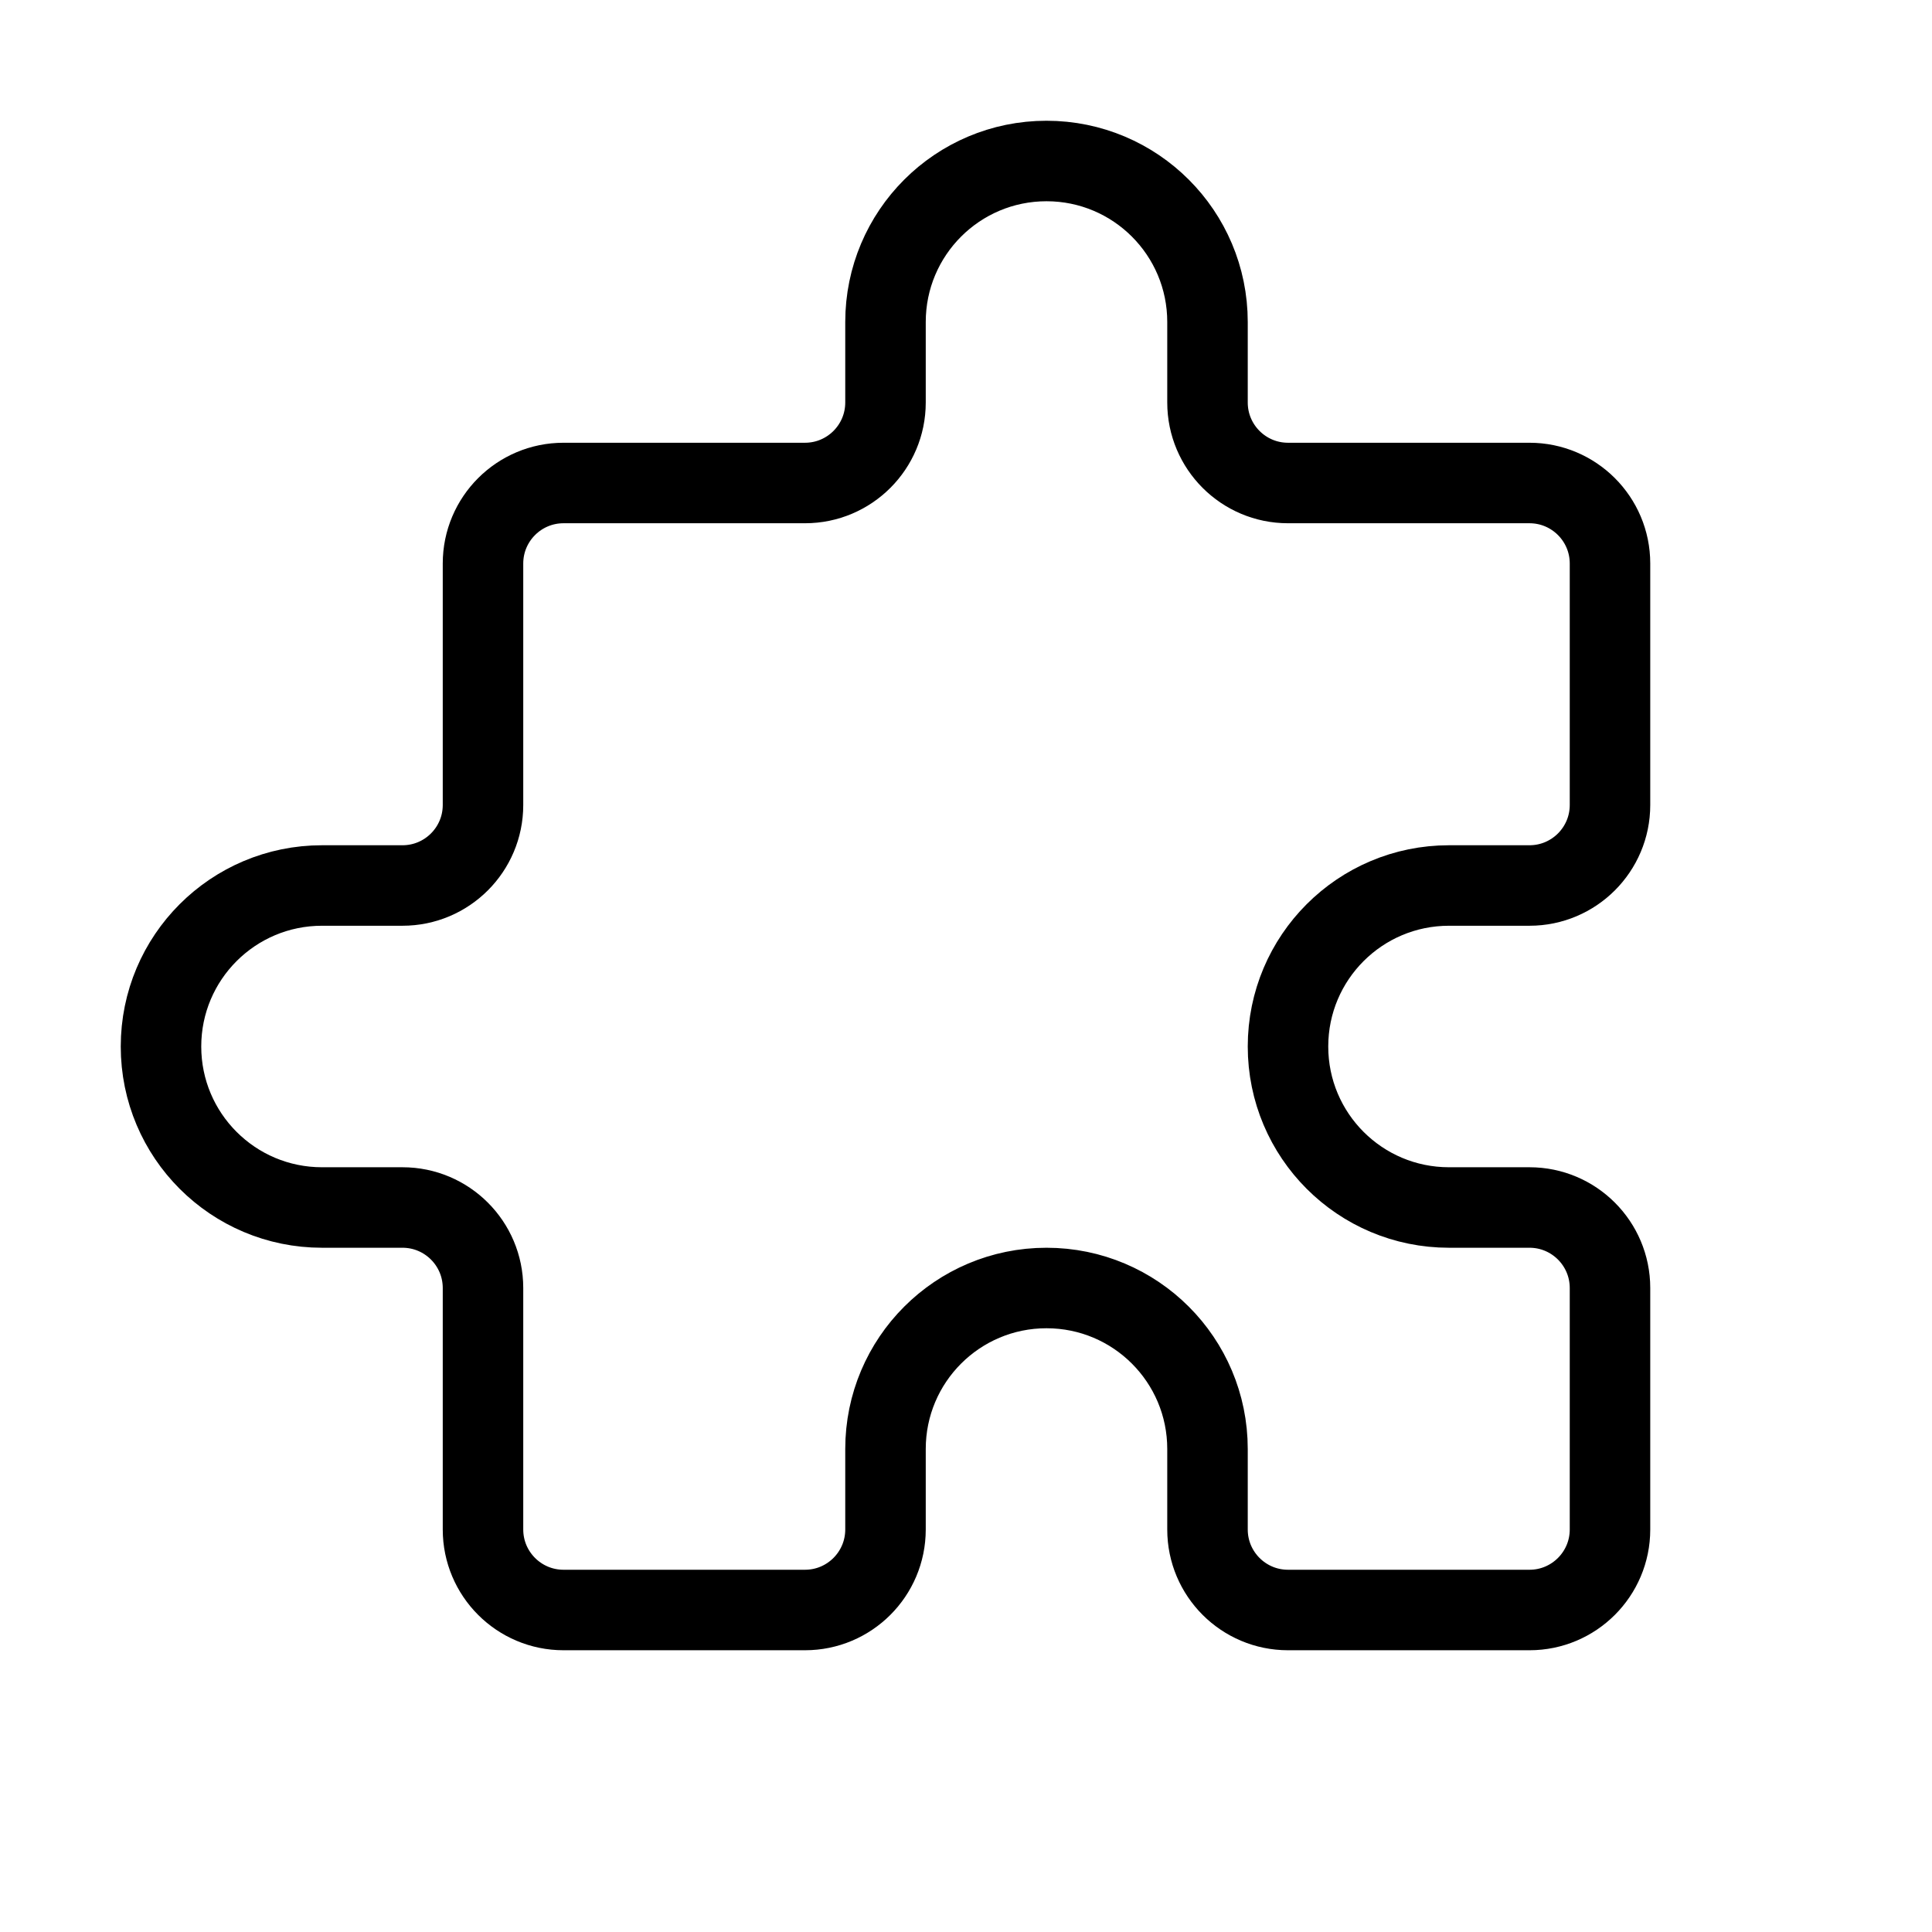
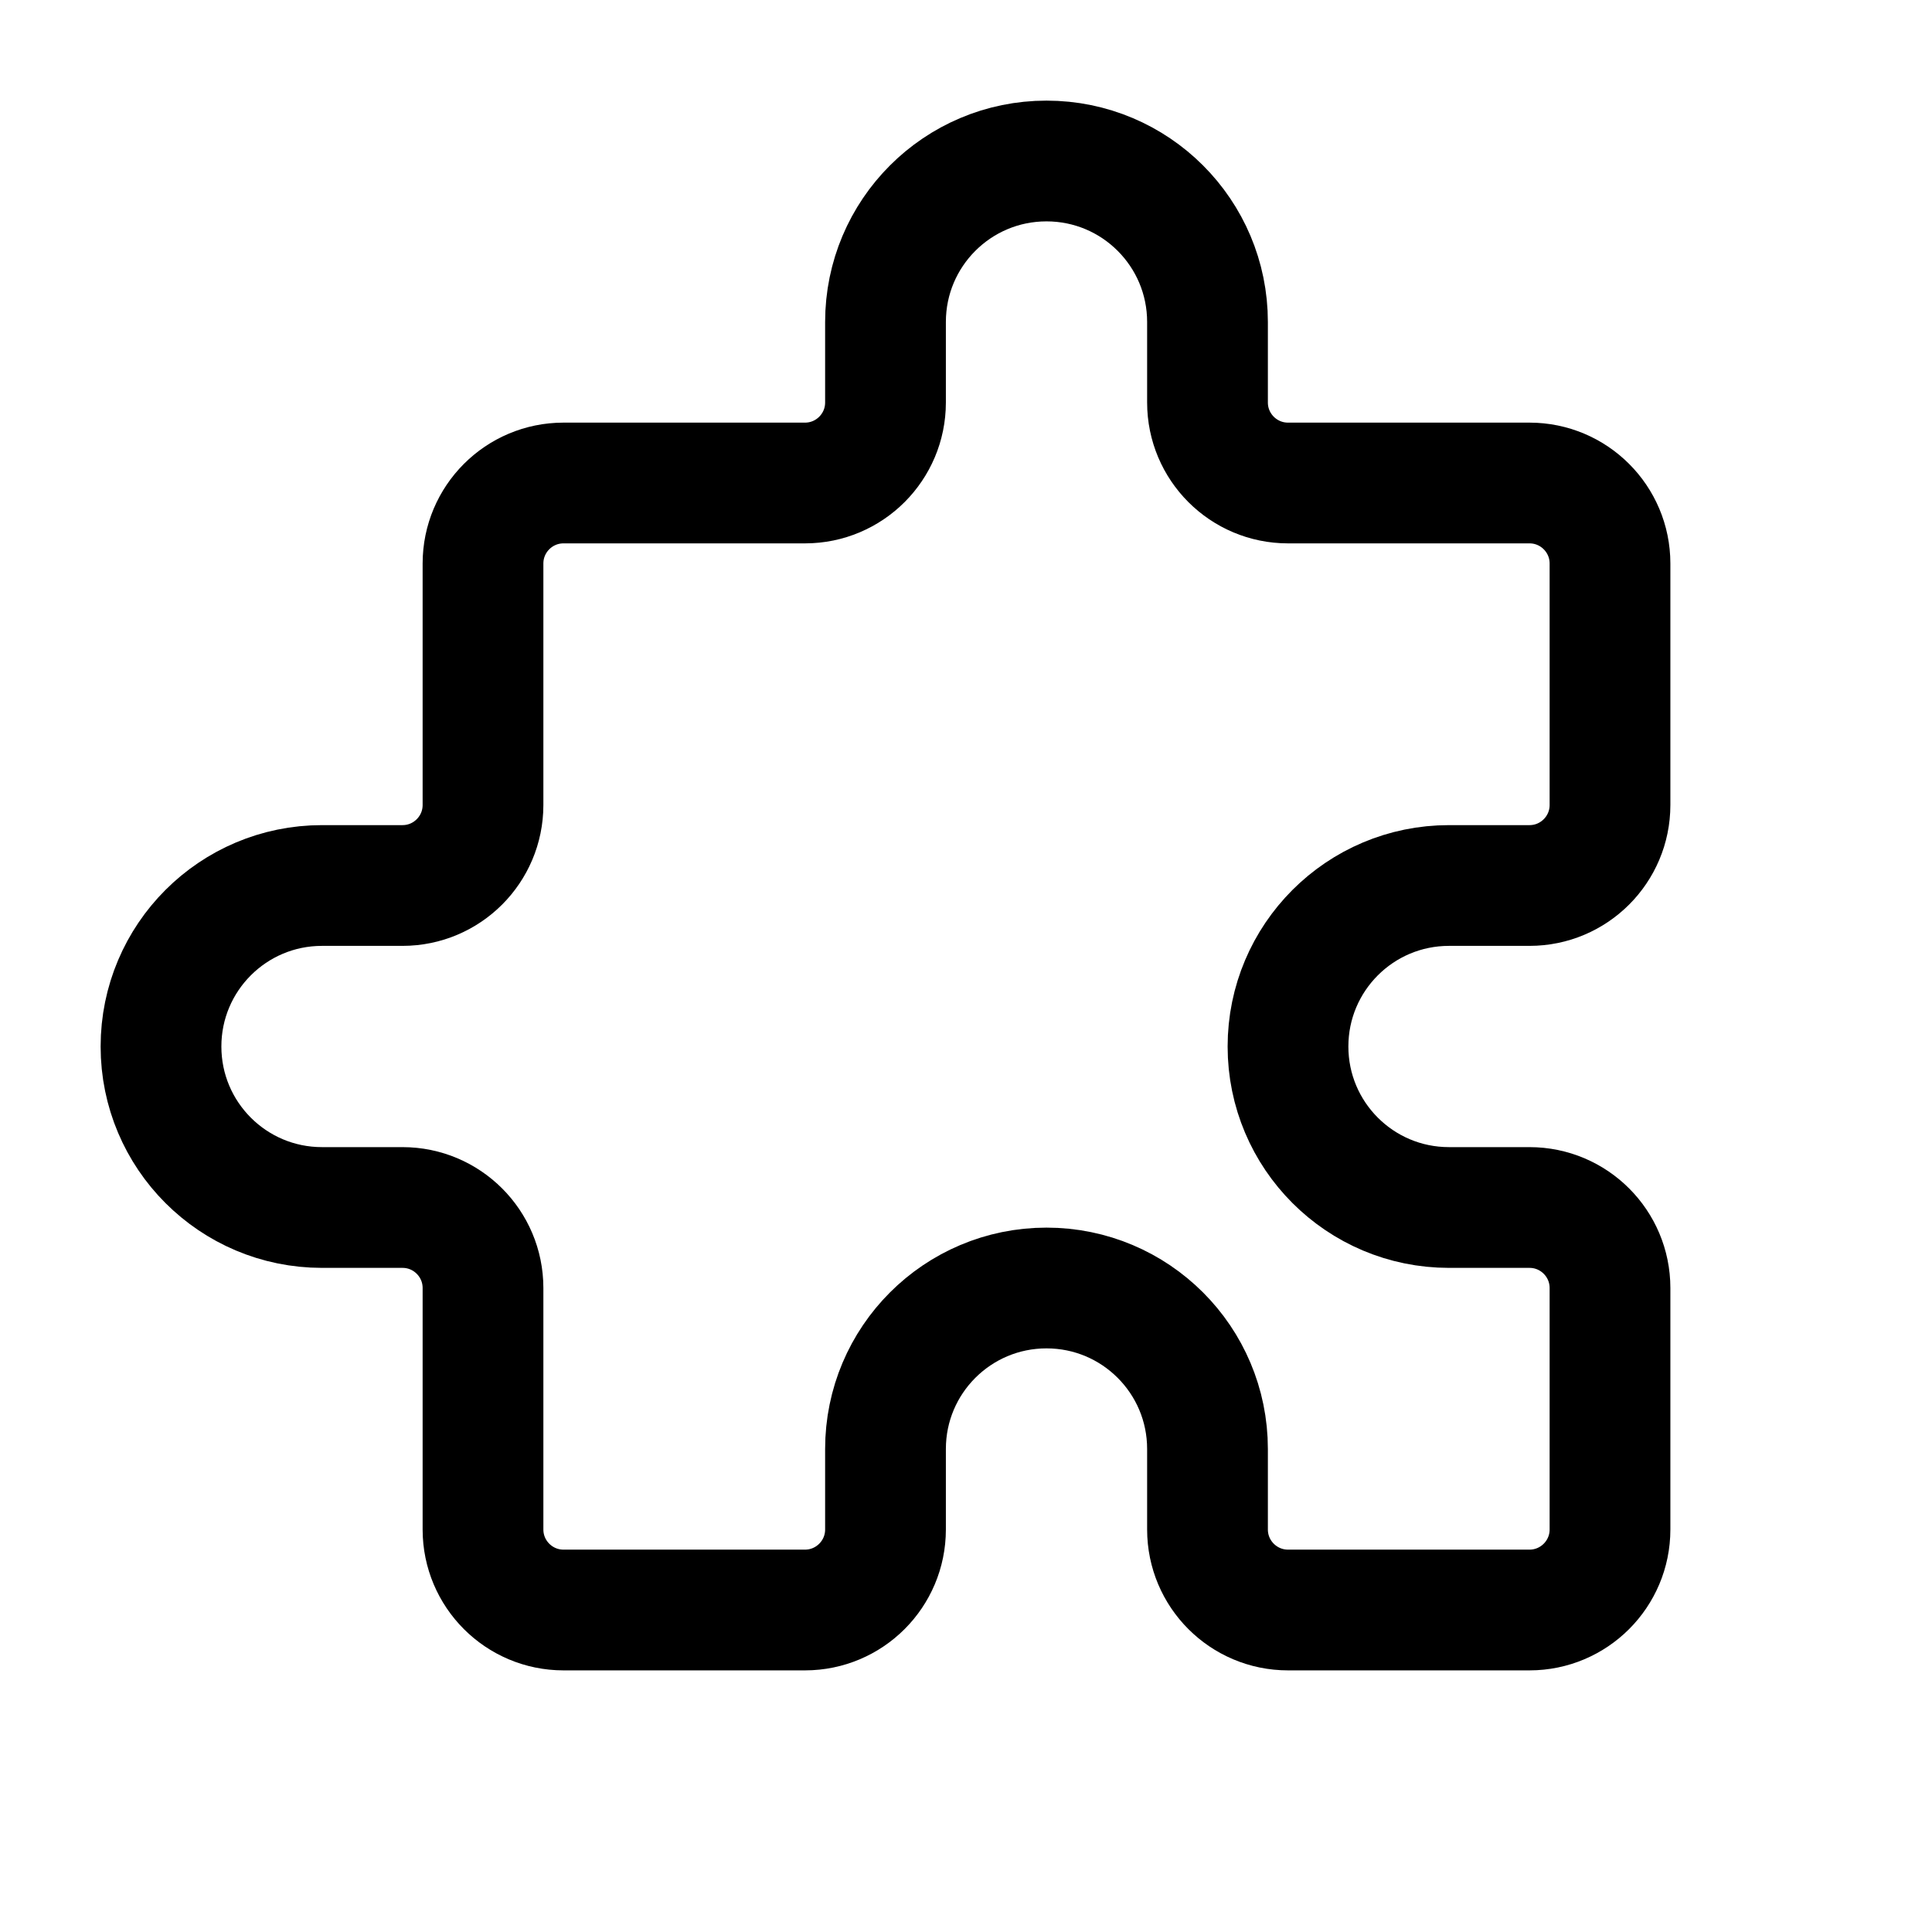
<svg xmlns="http://www.w3.org/2000/svg" width="24" height="24" viewBox="0 0 24 24" fill="none">
-   <path d="M11 4C11 2.895 11.895 2 13 2C14.105 2 15 2.895 15 4V5C15 5.552 15.448 6 16 6H19C19.552 6 20 6.448 20 7V10C20 10.552 19.552 11 19 11H18C16.895 11 16 11.895 16 13C16 14.105 16.895 15 18 15H19C19.552 15 20 15.448 20 16V19C20 19.552 19.552 20 19 20H16C15.448 20 15 19.552 15 19V18C15 16.895 14.105 16 13 16C11.895 16 11 16.895 11 18V19C11 19.552 10.552 20 10 20H7C6.448 20 6 19.552 6 19V16C6 15.448 5.552 15 5 15H4C2.895 15 2 14.105 2 13C2 11.895 2.895 11 4 11H5C5.552 11 6 10.552 6 10V7C6 6.448 6.448 6 7 6H10C10.552 6 11 5.552 11 5V4Z" stroke="currentColor" stroke-width="1" stroke-linecap="round" stroke-linejoin="round" />
+   <path d="M11 4C11 2.895 11.895 2 13 2C14.105 2 15 2.895 15 4V5C15 5.552 15.448 6 16 6H19C19.552 6 20 6.448 20 7V10C20 10.552 19.552 11 19 11H18C16.895 11 16 11.895 16 13C16 14.105 16.895 15 18 15H19C19.552 15 20 15.448 20 16V19C20 19.552 19.552 20 19 20H16C15.448 20 15 19.552 15 19V18C15 16.895 14.105 16 13 16C11.895 16 11 16.895 11 18V19C11 19.552 10.552 20 10 20H7C6.448 20 6 19.552 6 19V16C6 15.448 5.552 15 5 15H4C2.895 15 2 14.105 2 13C2 11.895 2.895 11 4 11H5C5.552 11 6 10.552 6 10V7C6 6.448 6.448 6 7 6H10C10.552 6 11 5.552 11 5V4Z" stroke="currentColor" stroke-width="1.5" stroke-linecap="round" stroke-linejoin="round" />
</svg>
